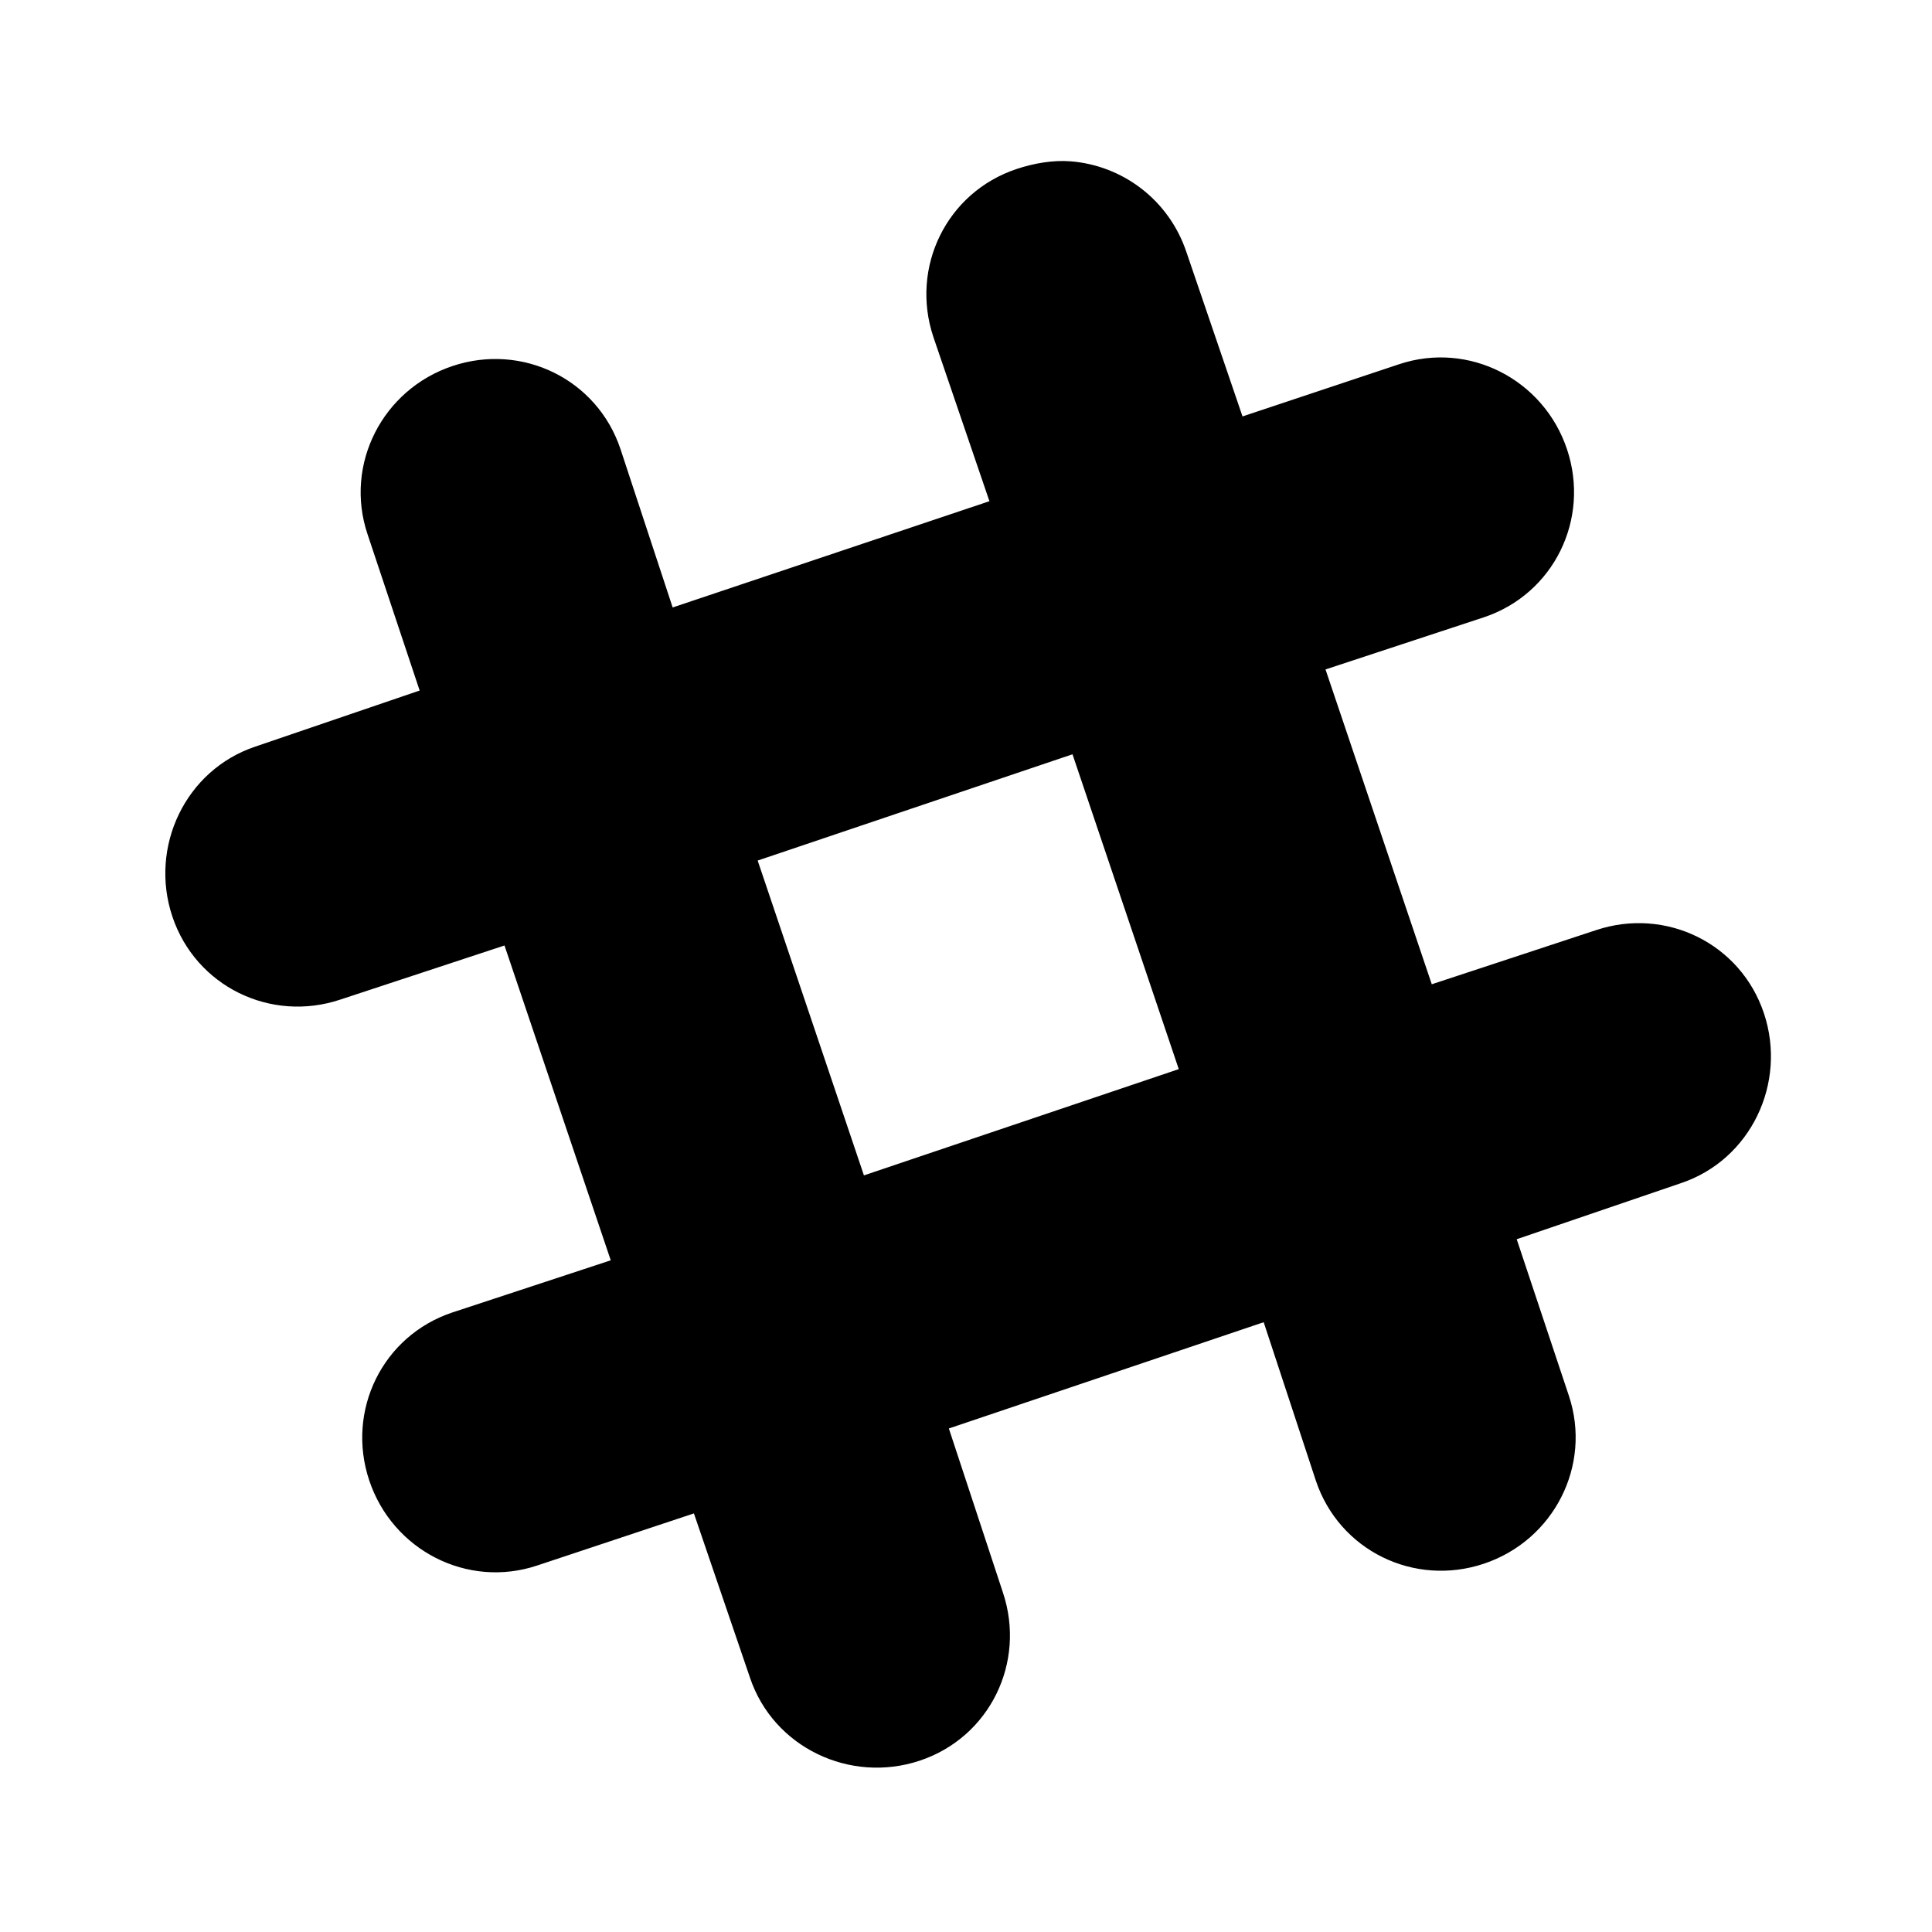
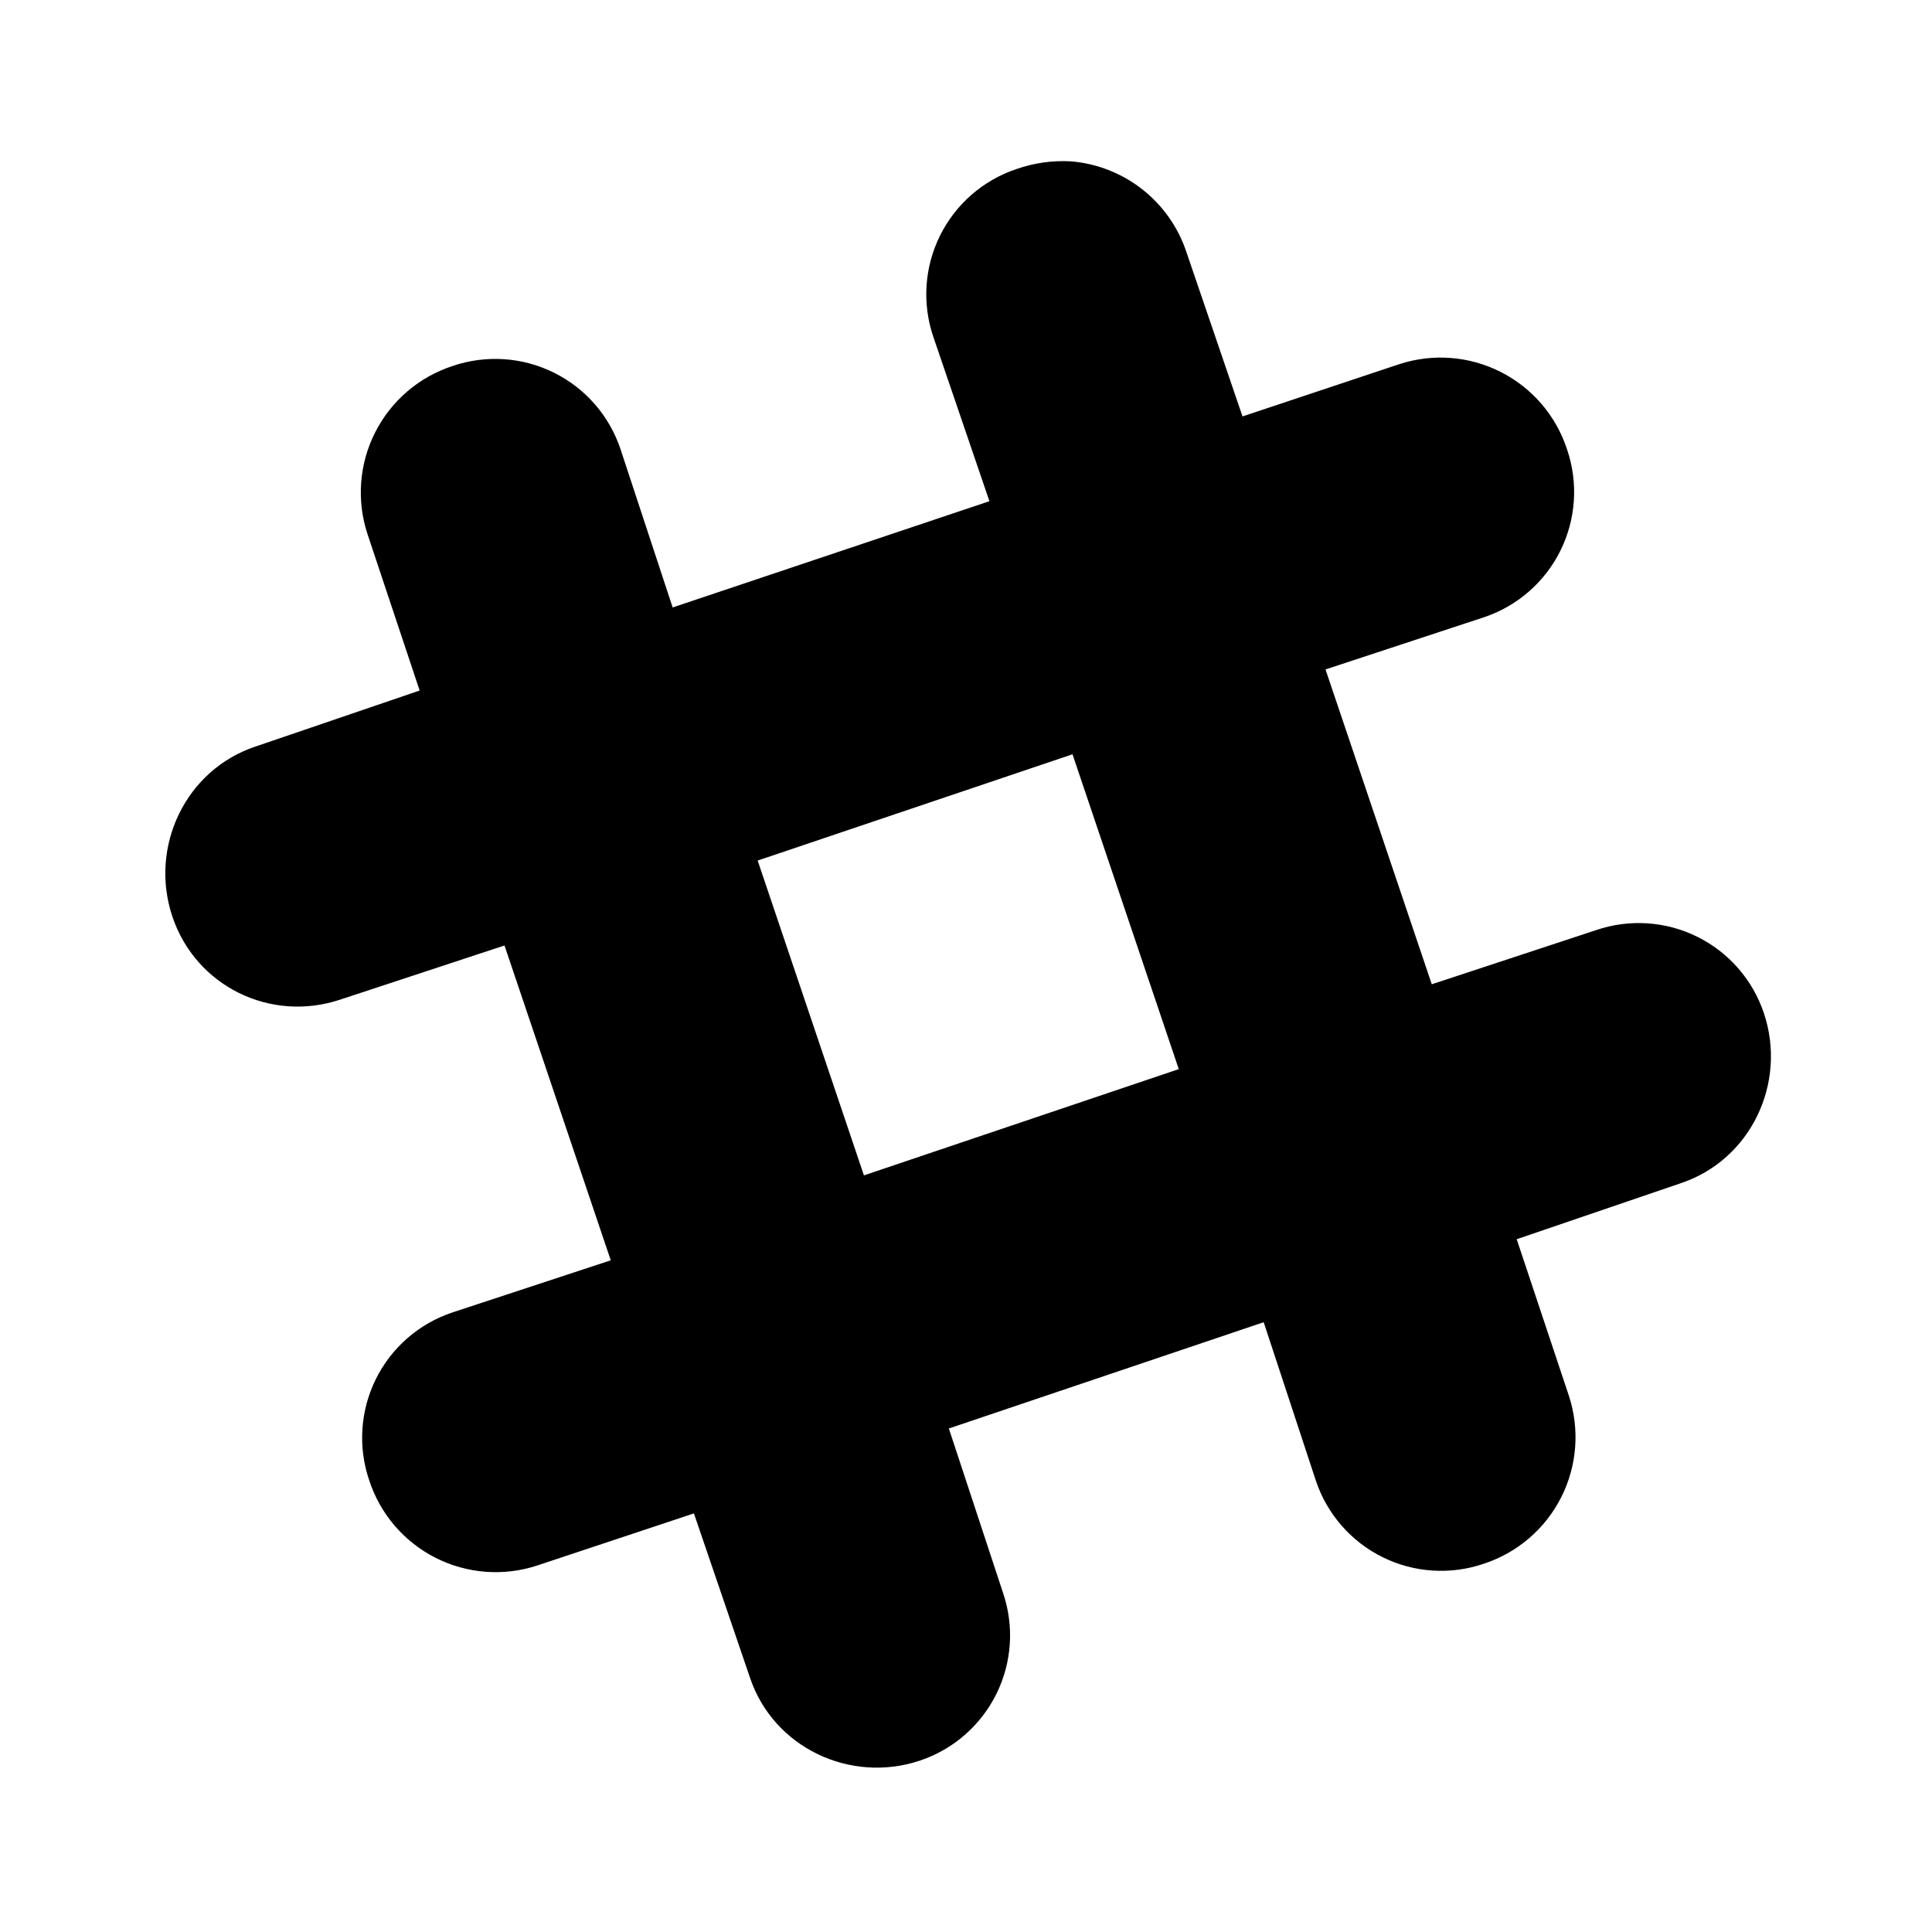
<svg xmlns="http://www.w3.org/2000/svg" viewBox="0 0 24 24" width="24" height="24">
-   <path d="M13.299,2.004c-0.215-0.017-0.455,0.023-0.672,0.096c-0.868,0.29-1.322,1.22-1.032,2.087l0.696,2.039l-3.935,1.32 L7.708,5.579c-0.29-0.868-1.22-1.322-2.087-1.032c-0.868,0.29-1.346,1.22-1.056,2.087l0.648,1.944L3.173,9.274 c-0.868,0.29-1.322,1.244-1.032,2.111s1.22,1.322,2.087,1.032l2.039-0.672l1.32,3.911l-1.968,0.648 c-0.868,0.29-1.322,1.22-1.032,2.087c0.29,0.868,1.22,1.346,2.087,1.056L8.62,18.8l0.696,2.039c0.29,0.868,1.244,1.322,2.111,1.032 c0.868-0.29,1.321-1.22,1.032-2.087l-0.672-2.039l3.911-1.32l0.648,1.968c0.29,0.868,1.22,1.322,2.087,1.032 c0.868-0.29,1.345-1.22,1.056-2.087l-0.648-1.944l2.039-0.696c0.868-0.29,1.322-1.244,1.032-2.111 c-0.29-0.868-1.22-1.322-2.087-1.032l-2.039,0.672l-1.32-3.911l1.968-0.648c0.868-0.29,1.322-1.22,1.032-2.087 c-0.29-0.868-1.22-1.346-2.087-1.056l-1.944,0.648l-0.696-2.039C14.521,2.481,13.942,2.054,13.299,2.004z M13.323,9.37l1.32,3.911 l-3.911,1.32l-1.32-3.911L13.323,9.37z" class="ampstart-icon" />
+   <path d="M13.299 2.004a1.746 1.746 0 0 0-.672.096 1.64 1.64 0 0 0-1.032 2.087l.696 2.039-3.935 1.32-.648-1.967a1.64 1.64 0 0 0-2.087-1.032 1.652 1.652 0 0 0-1.056 2.087l.648 1.944-2.04.696c-.868.29-1.322 1.244-1.032 2.111s1.22 1.322 2.087 1.032l2.039-.672 1.32 3.911-1.968.648a1.64 1.64 0 0 0-1.032 2.087 1.652 1.652 0 0 0 2.087 1.056L8.62 18.8l.696 2.039c.29.868 1.244 1.322 2.111 1.032a1.64 1.64 0 0 0 1.032-2.087l-.672-2.039 3.911-1.32.648 1.968a1.64 1.64 0 0 0 2.087 1.032 1.653 1.653 0 0 0 1.056-2.087l-.648-1.944 2.039-.696c.868-.29 1.322-1.244 1.032-2.111a1.64 1.64 0 0 0-2.087-1.032l-2.039.672-1.32-3.911 1.968-.648a1.64 1.64 0 0 0 1.032-2.087 1.652 1.652 0 0 0-2.087-1.056l-1.944.648-.696-2.039a1.654 1.654 0 0 0-1.44-1.13zm.024 7.366l1.32 3.911-3.911 1.32-1.32-3.911 3.911-1.32z" class="ampstart-icon" />
</svg>
